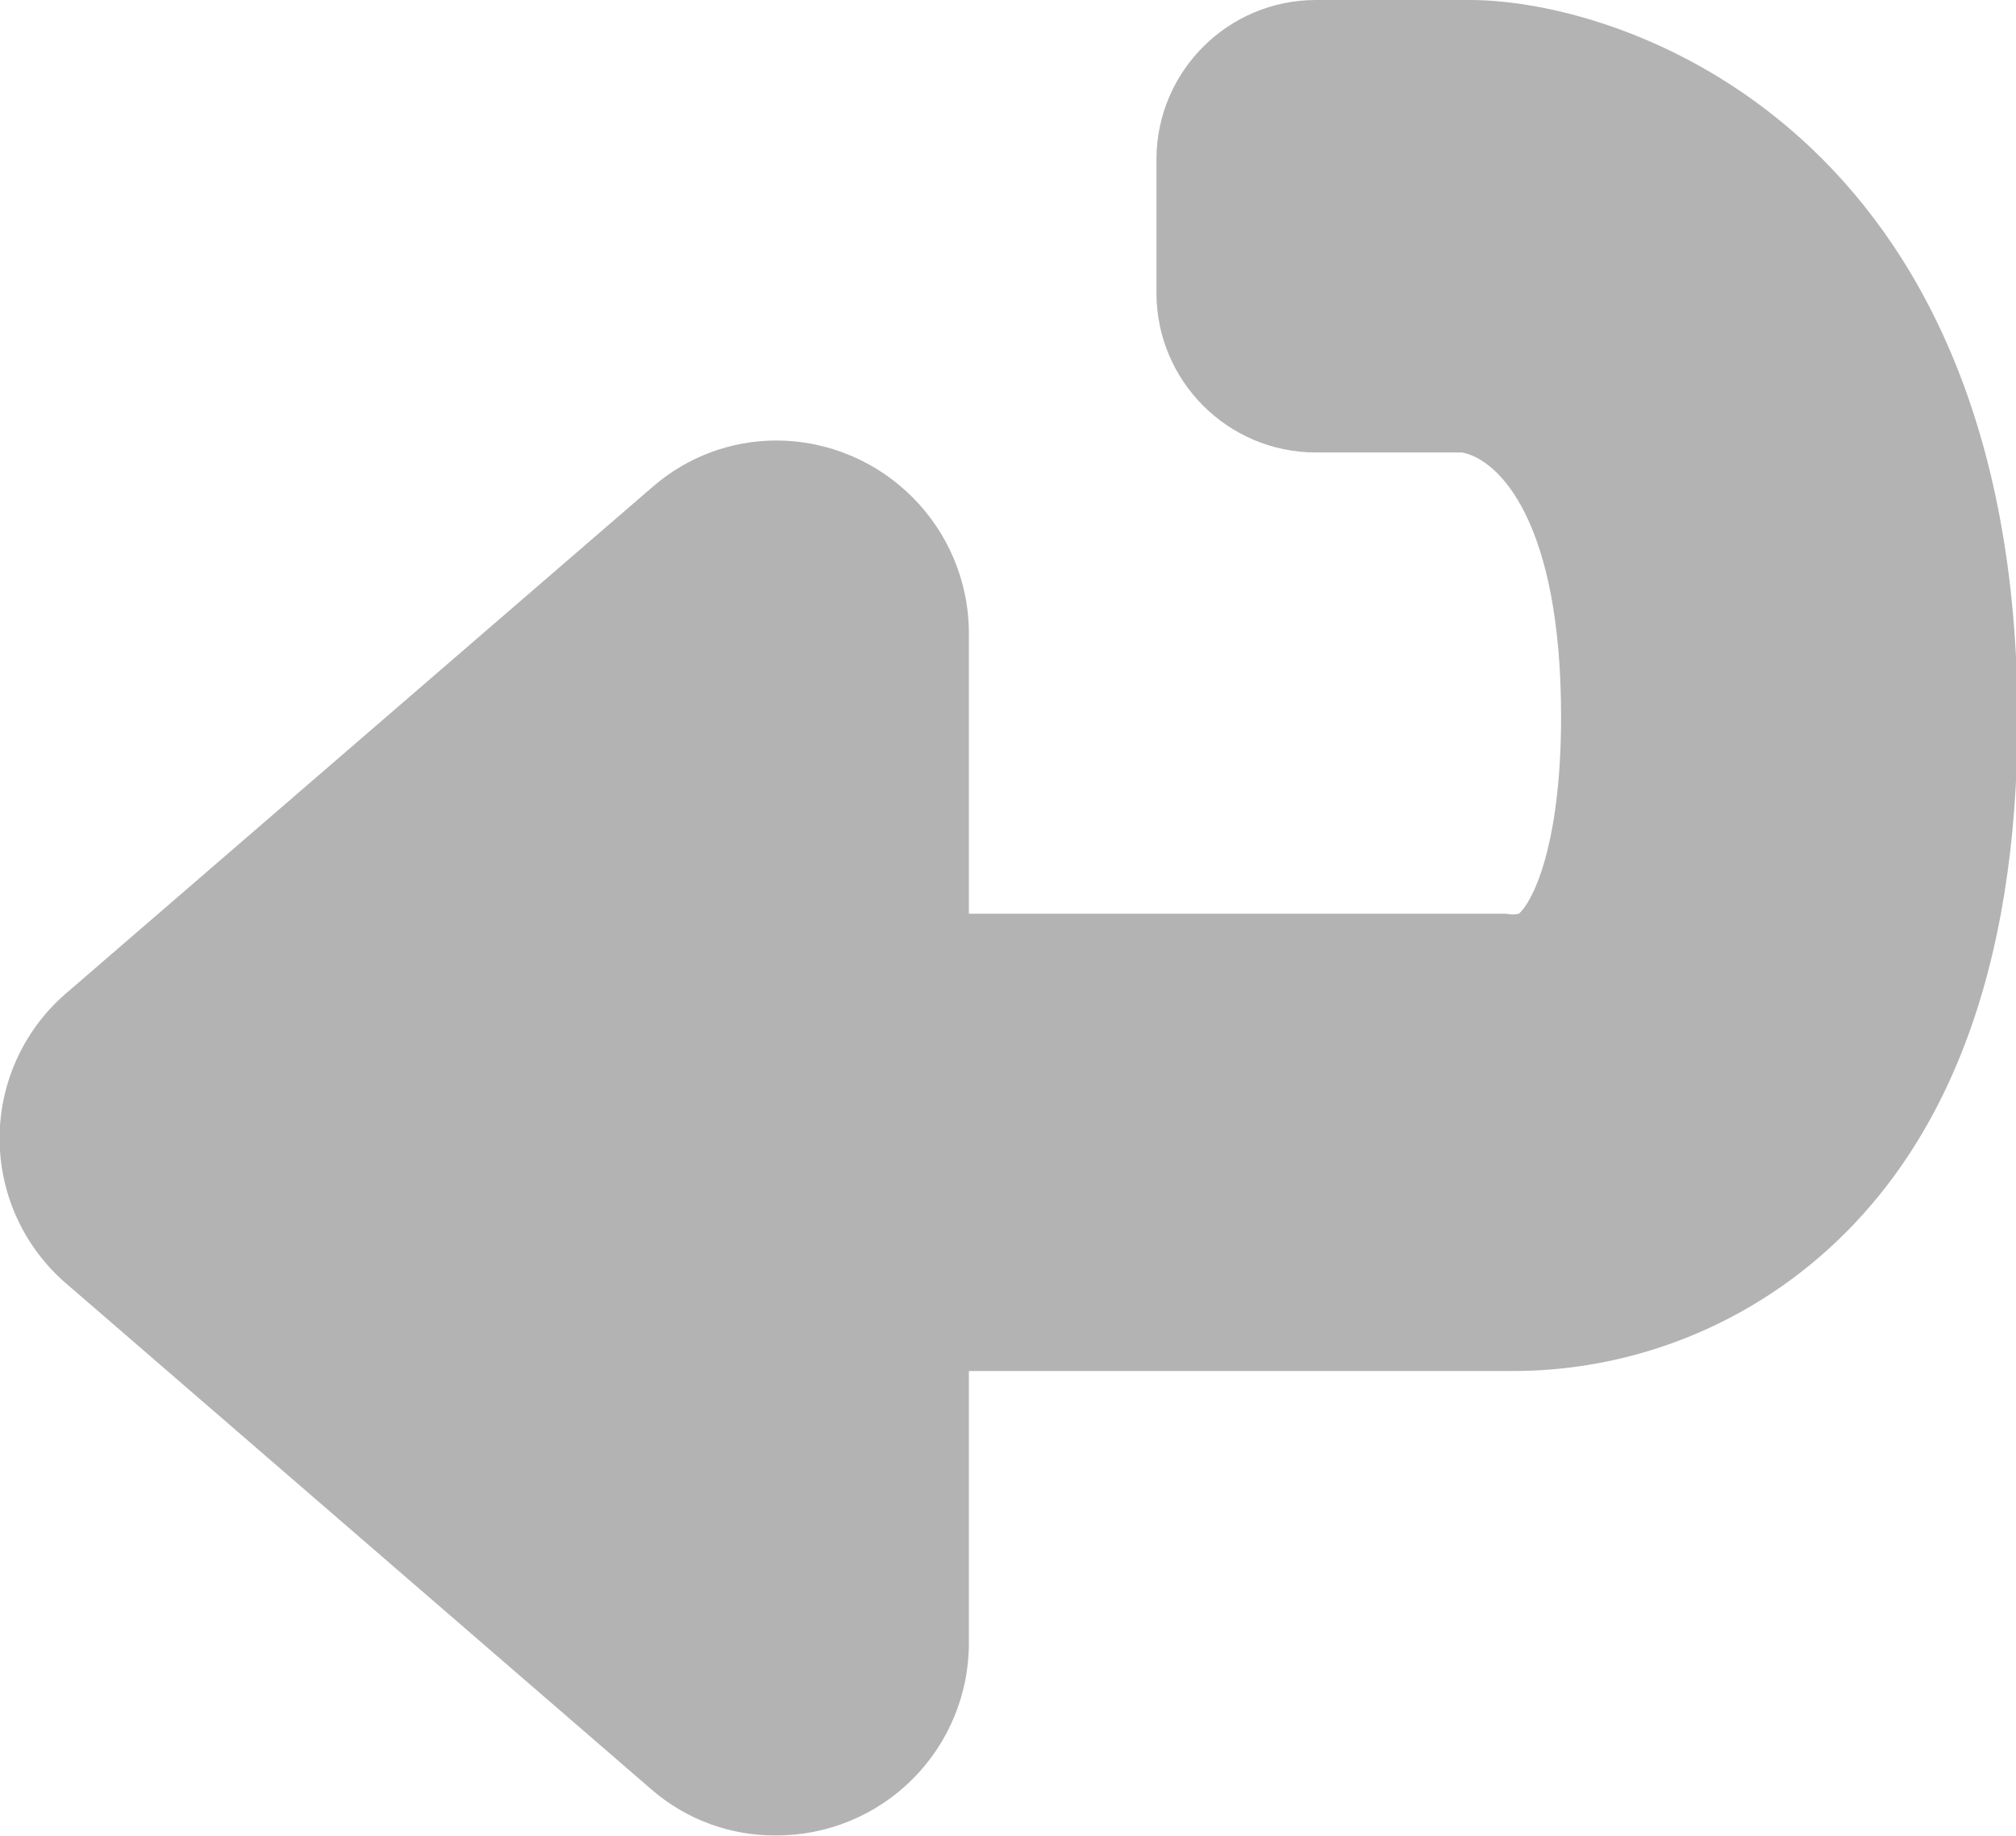
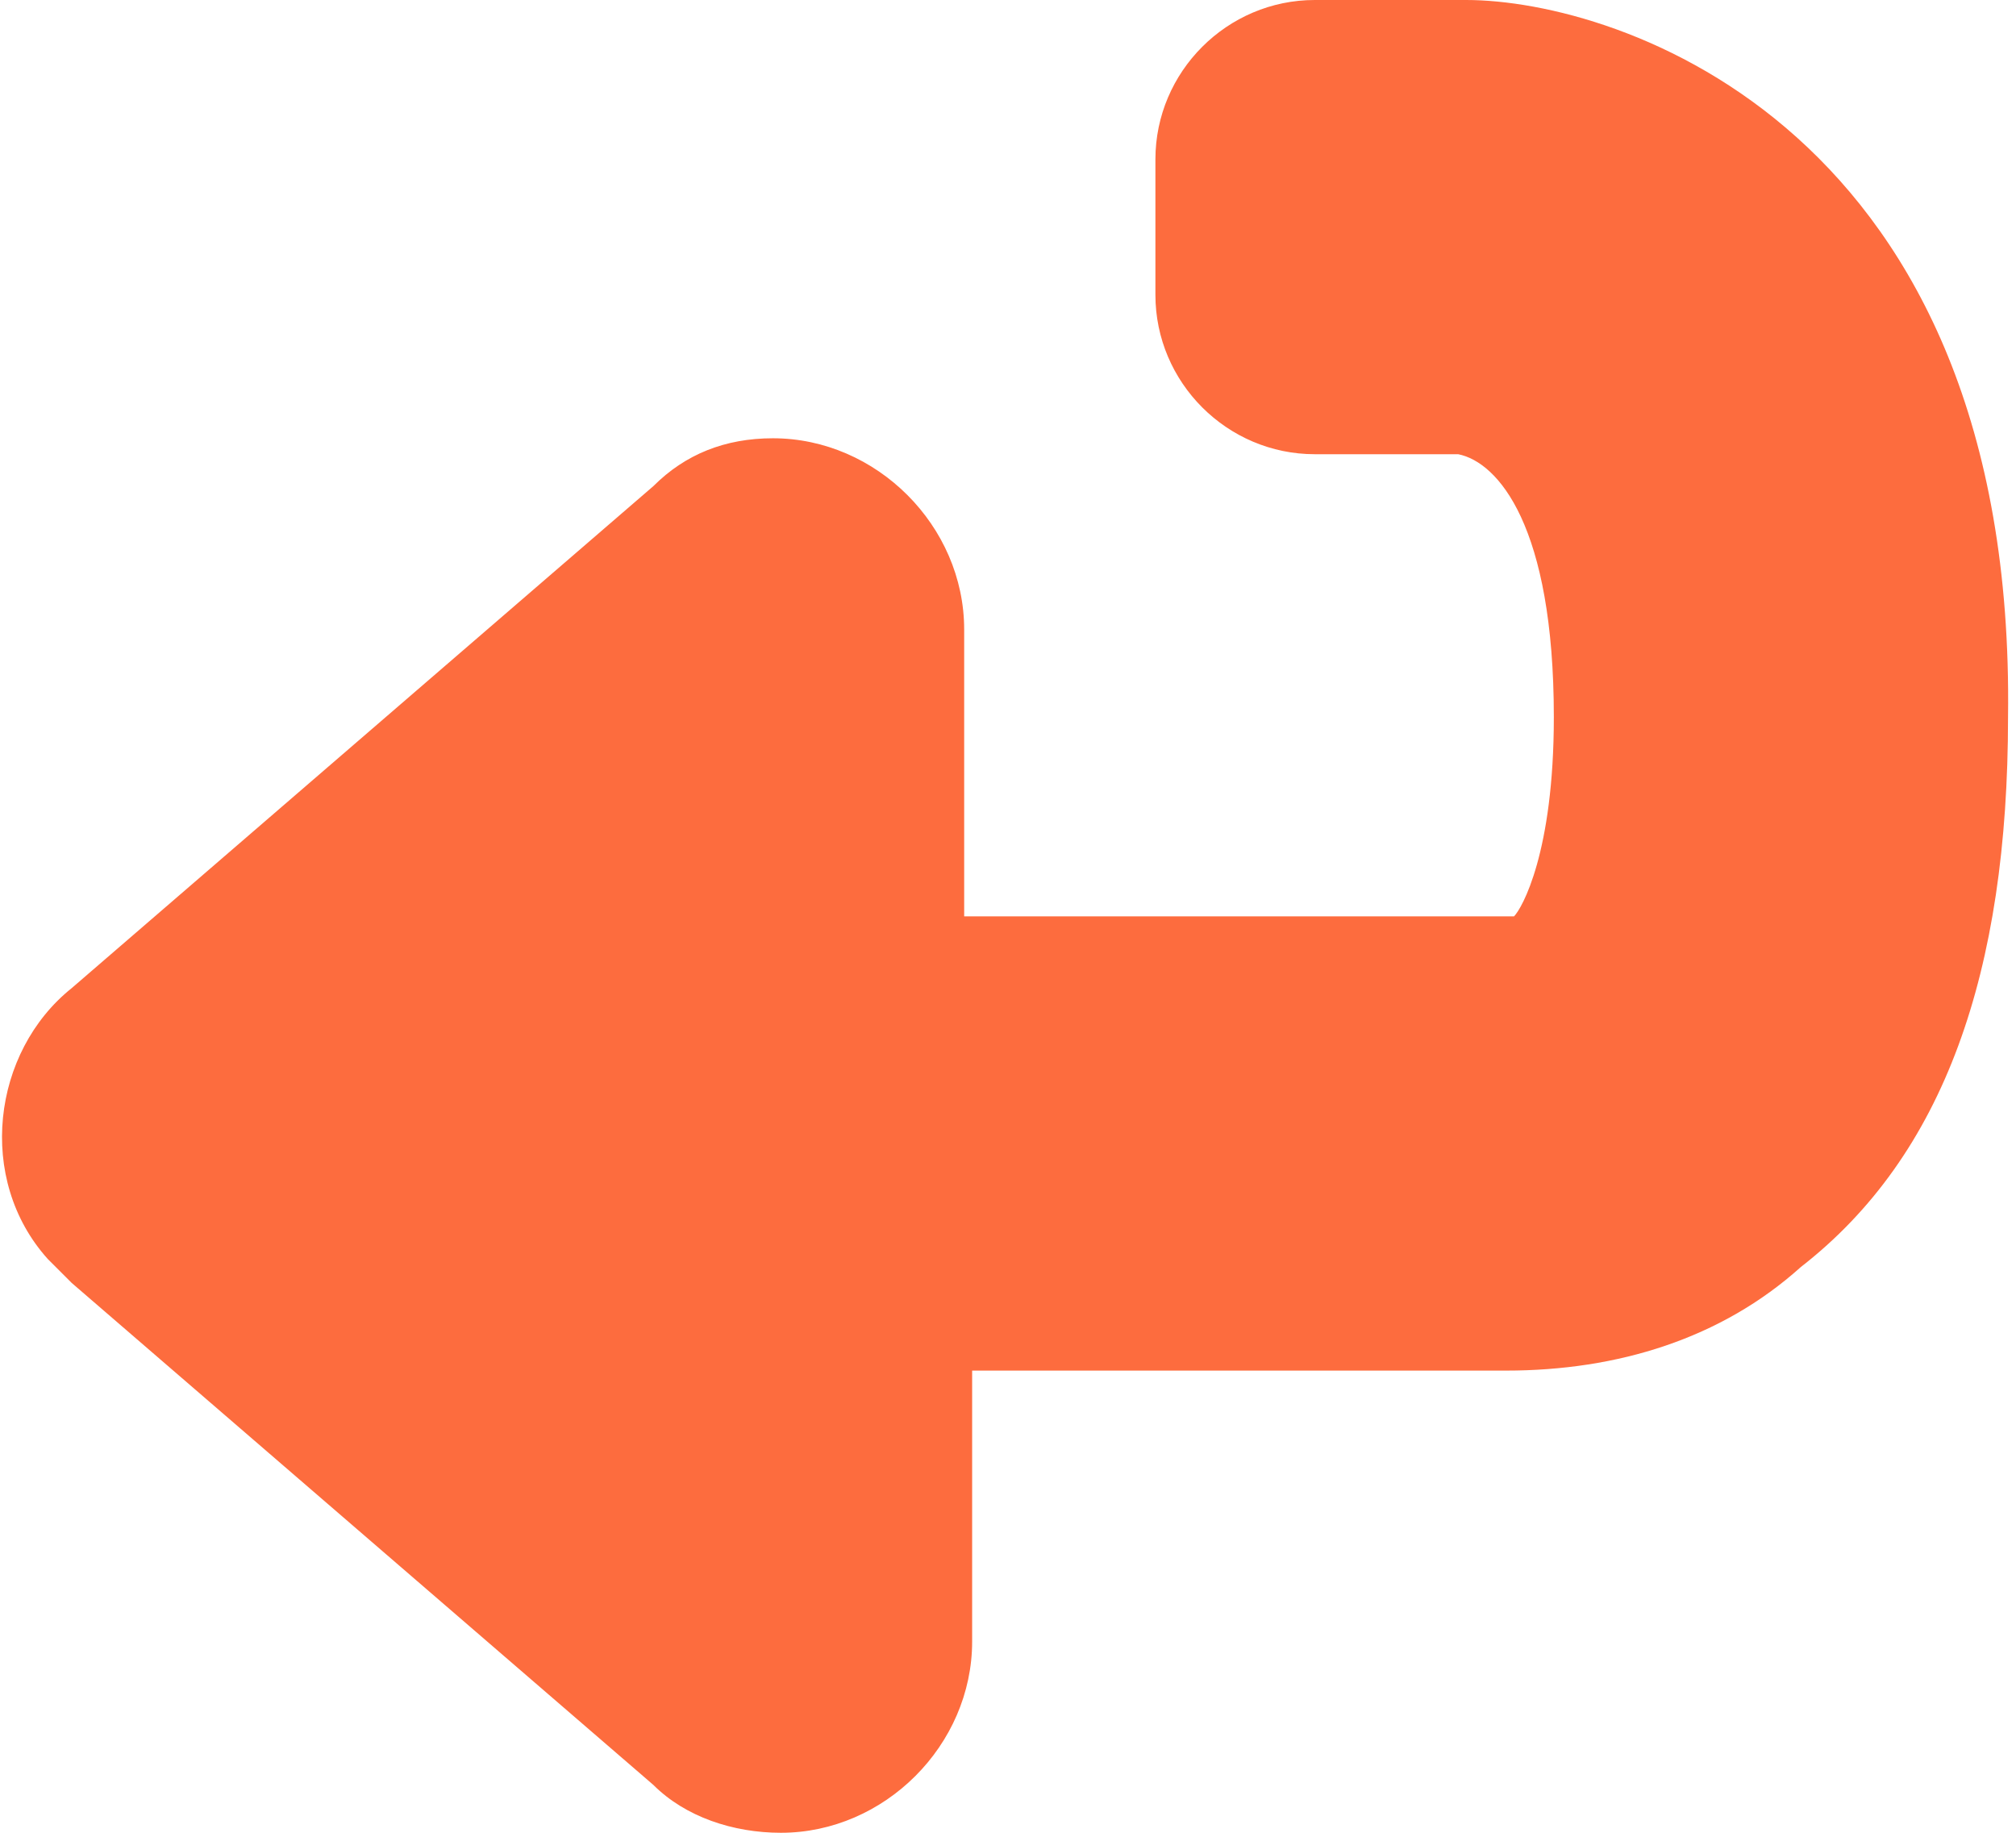
- <svg xmlns="http://www.w3.org/2000/svg" id="Layer_1" data-name="Layer 1" viewBox="0 0 25.26 23">
-   <defs>
-     <style>.cls-1{fill:#b3b3b3;}</style>
-   </defs>
-   <path class="cls-1" d="M18.42,0H16.49a2,2,0,0,0-2,2V3.67a2,2,0,0,0,2,2h1.83c.47.09,1.24.88,1.24,3.31,0,1.67-.38,2.35-.53,2.47a.33.33,0,0,1-.15,0l-.16,0-.3,0H12.14V7.94A2.42,2.42,0,0,0,9.72,5.52a2.36,2.36,0,0,0-1.53.57L.86,12.42a2.4,2.4,0,0,0,0,3.69l7.31,6.32A2.35,2.35,0,0,0,9.72,23a2.41,2.41,0,0,0,2.42-2.41V17.18H18l.26,0c.2,0,.42,0,.64,0a5.88,5.88,0,0,0,3.73-1.29c1.76-1.41,2.65-3.74,2.65-6.9C25.26,1.62,20.33,0,18.42,0Z" />
+ <svg xmlns="http://www.w3.org/2000/svg" version="1.1" id="Layer_1" x="0px" y="0px" viewBox="0 0 25.3 23" style="enable-background:new 0 0 25.3 23;" xml:space="preserve">
+   <style type="text/css">
+ 	.st0{fill:#FD6C3E;}
+ </style>
+   <path class="st0" d="M18.4,0h-1.9c-1.1,0-2,0.9-2,2v1.7c0,1.1,0.9,2,2,2h1.8c0.5,0.1,1.2,0.9,1.2,3.3c0,1.7-0.4,2.4-0.5,2.5  c0,0-0.1,0-0.1,0h-0.2h-0.3h-6.3V7.9c0-1.3-1.1-2.4-2.4-2.4c-0.6,0-1.1,0.2-1.5,0.6l-7.3,6.3c-1,0.8-1.2,2.4-0.3,3.4  c0.1,0.1,0.2,0.2,0.3,0.3l7.3,6.3c0.4,0.4,1,0.6,1.6,0.6c1.3,0,2.4-1.1,2.4-2.4c0,0,0,0,0,0v-3.4H18h0.3c0.2,0,0.4,0,0.6,0  c1.4,0,2.7-0.4,3.7-1.3c1.8-1.4,2.6-3.7,2.6-6.9C25.3,1.6,20.3,0,18.4,0z" />
</svg>
